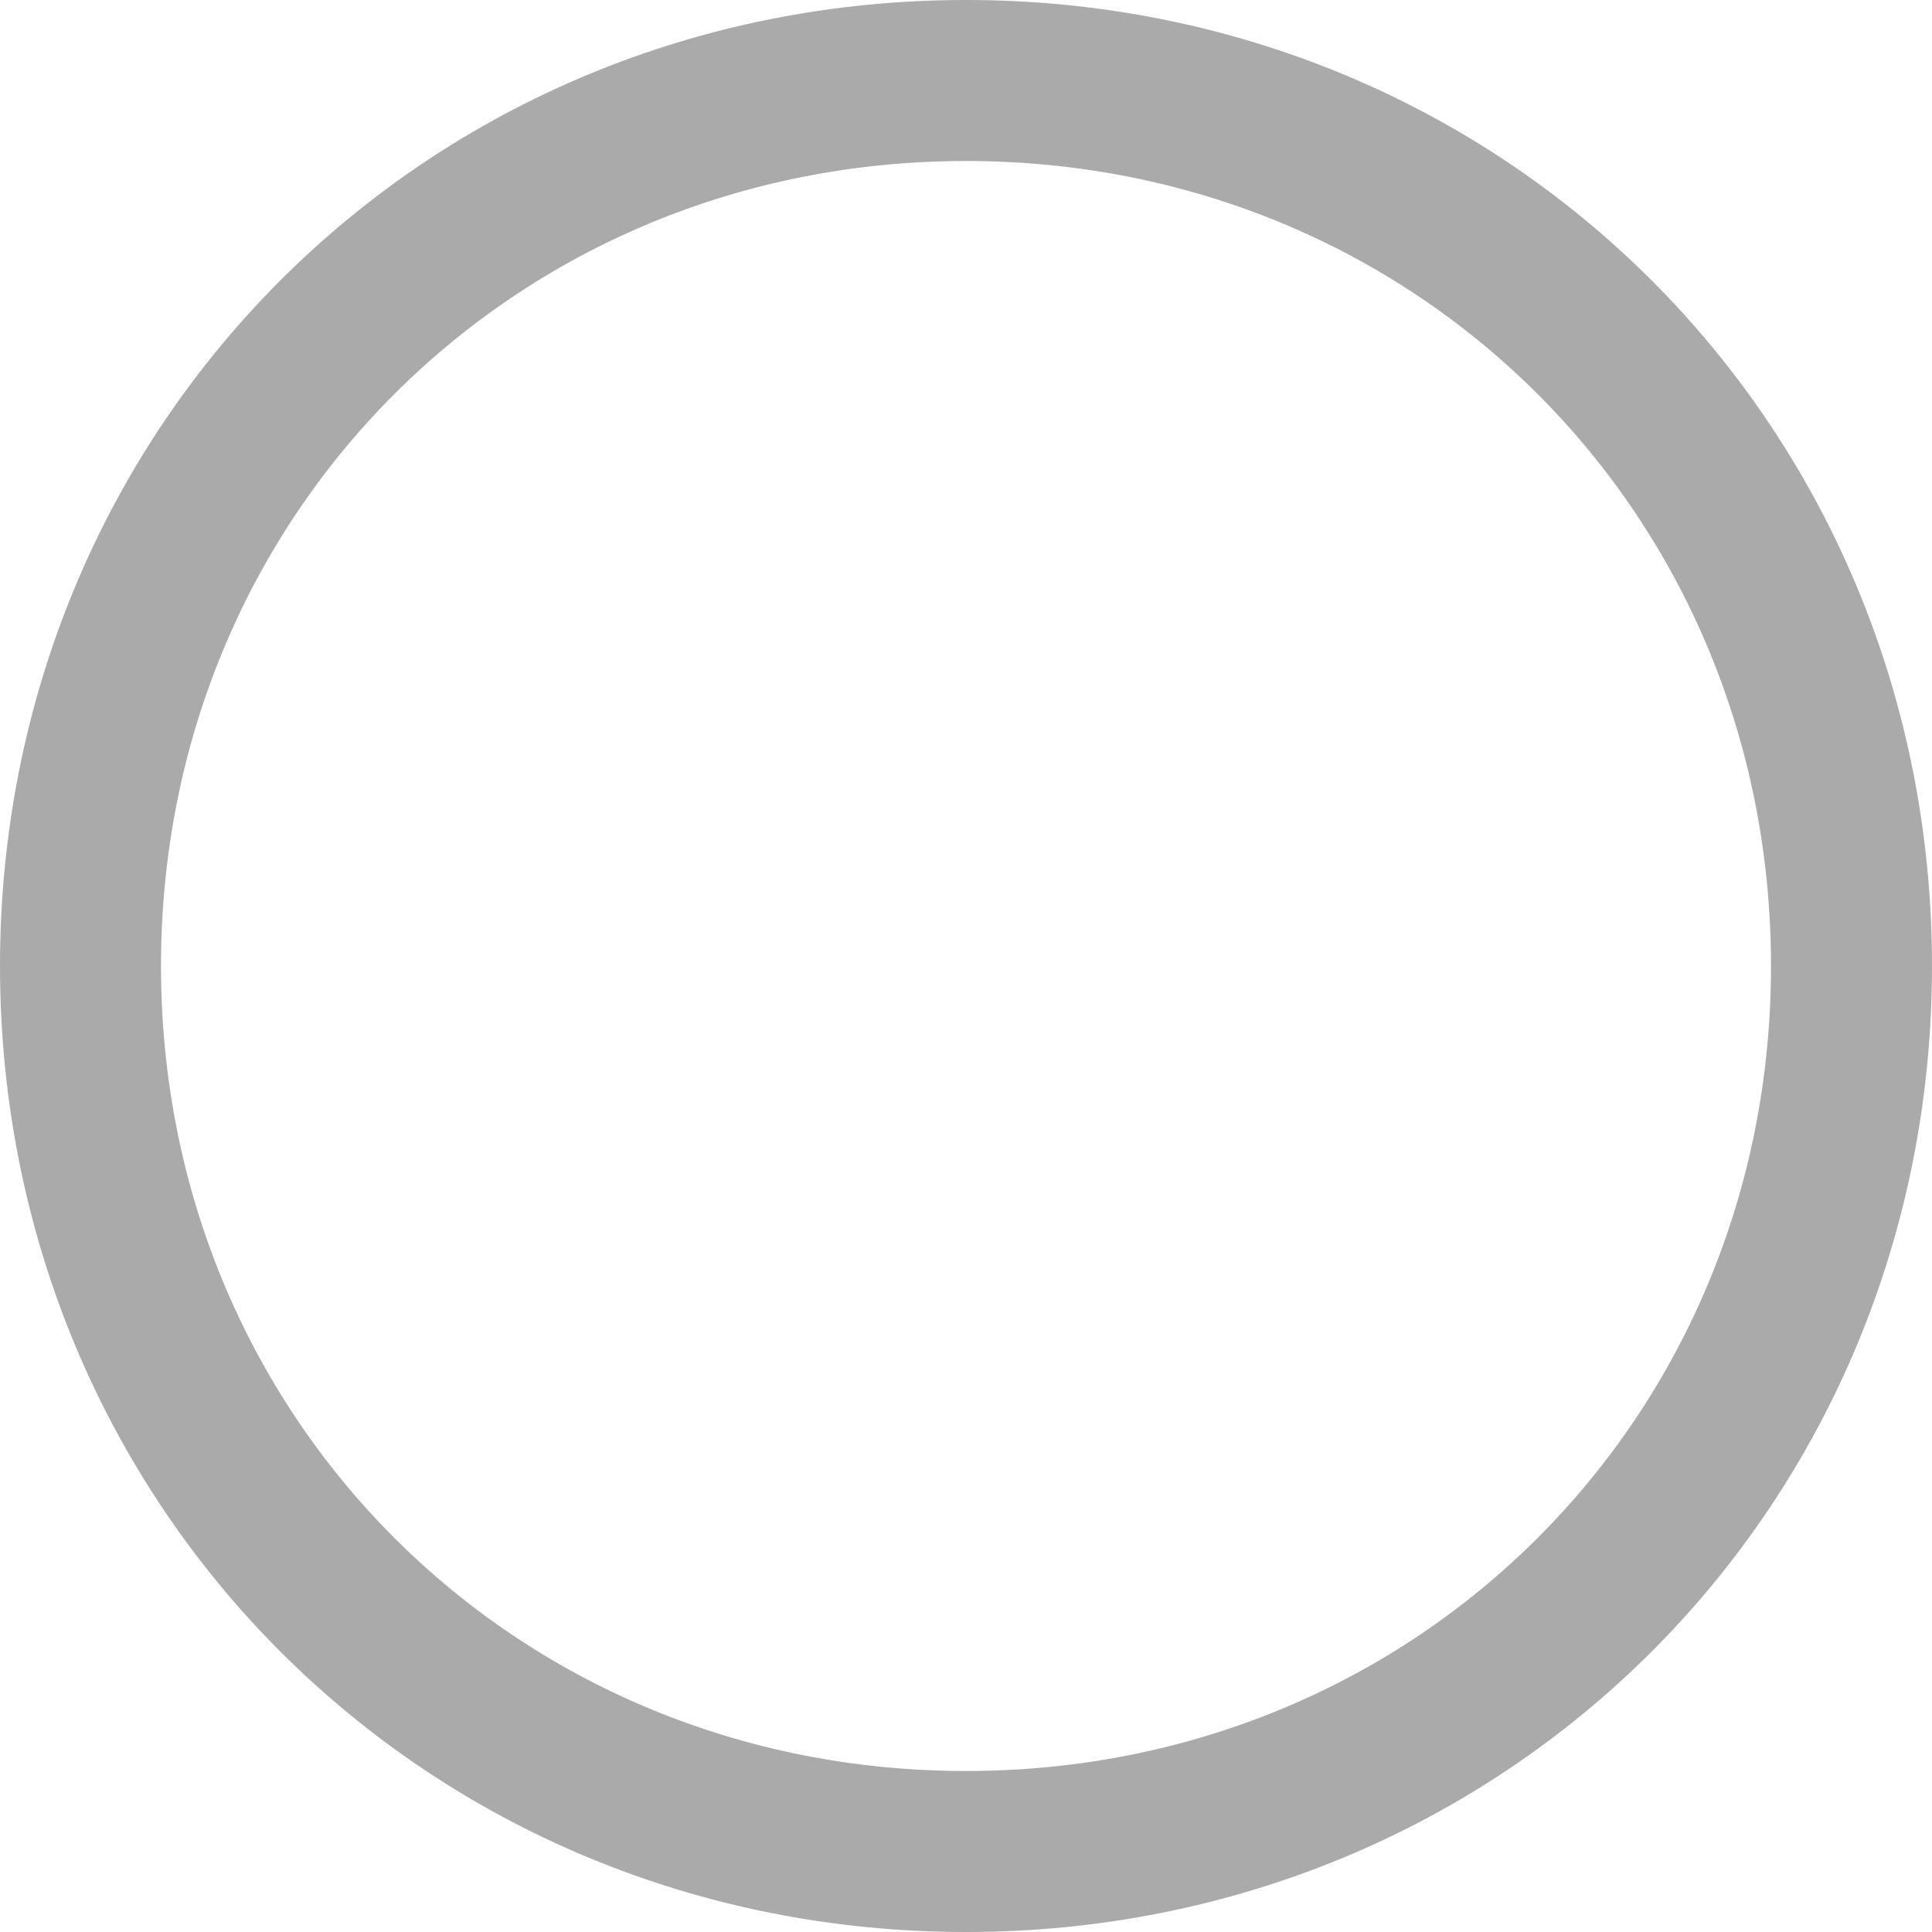
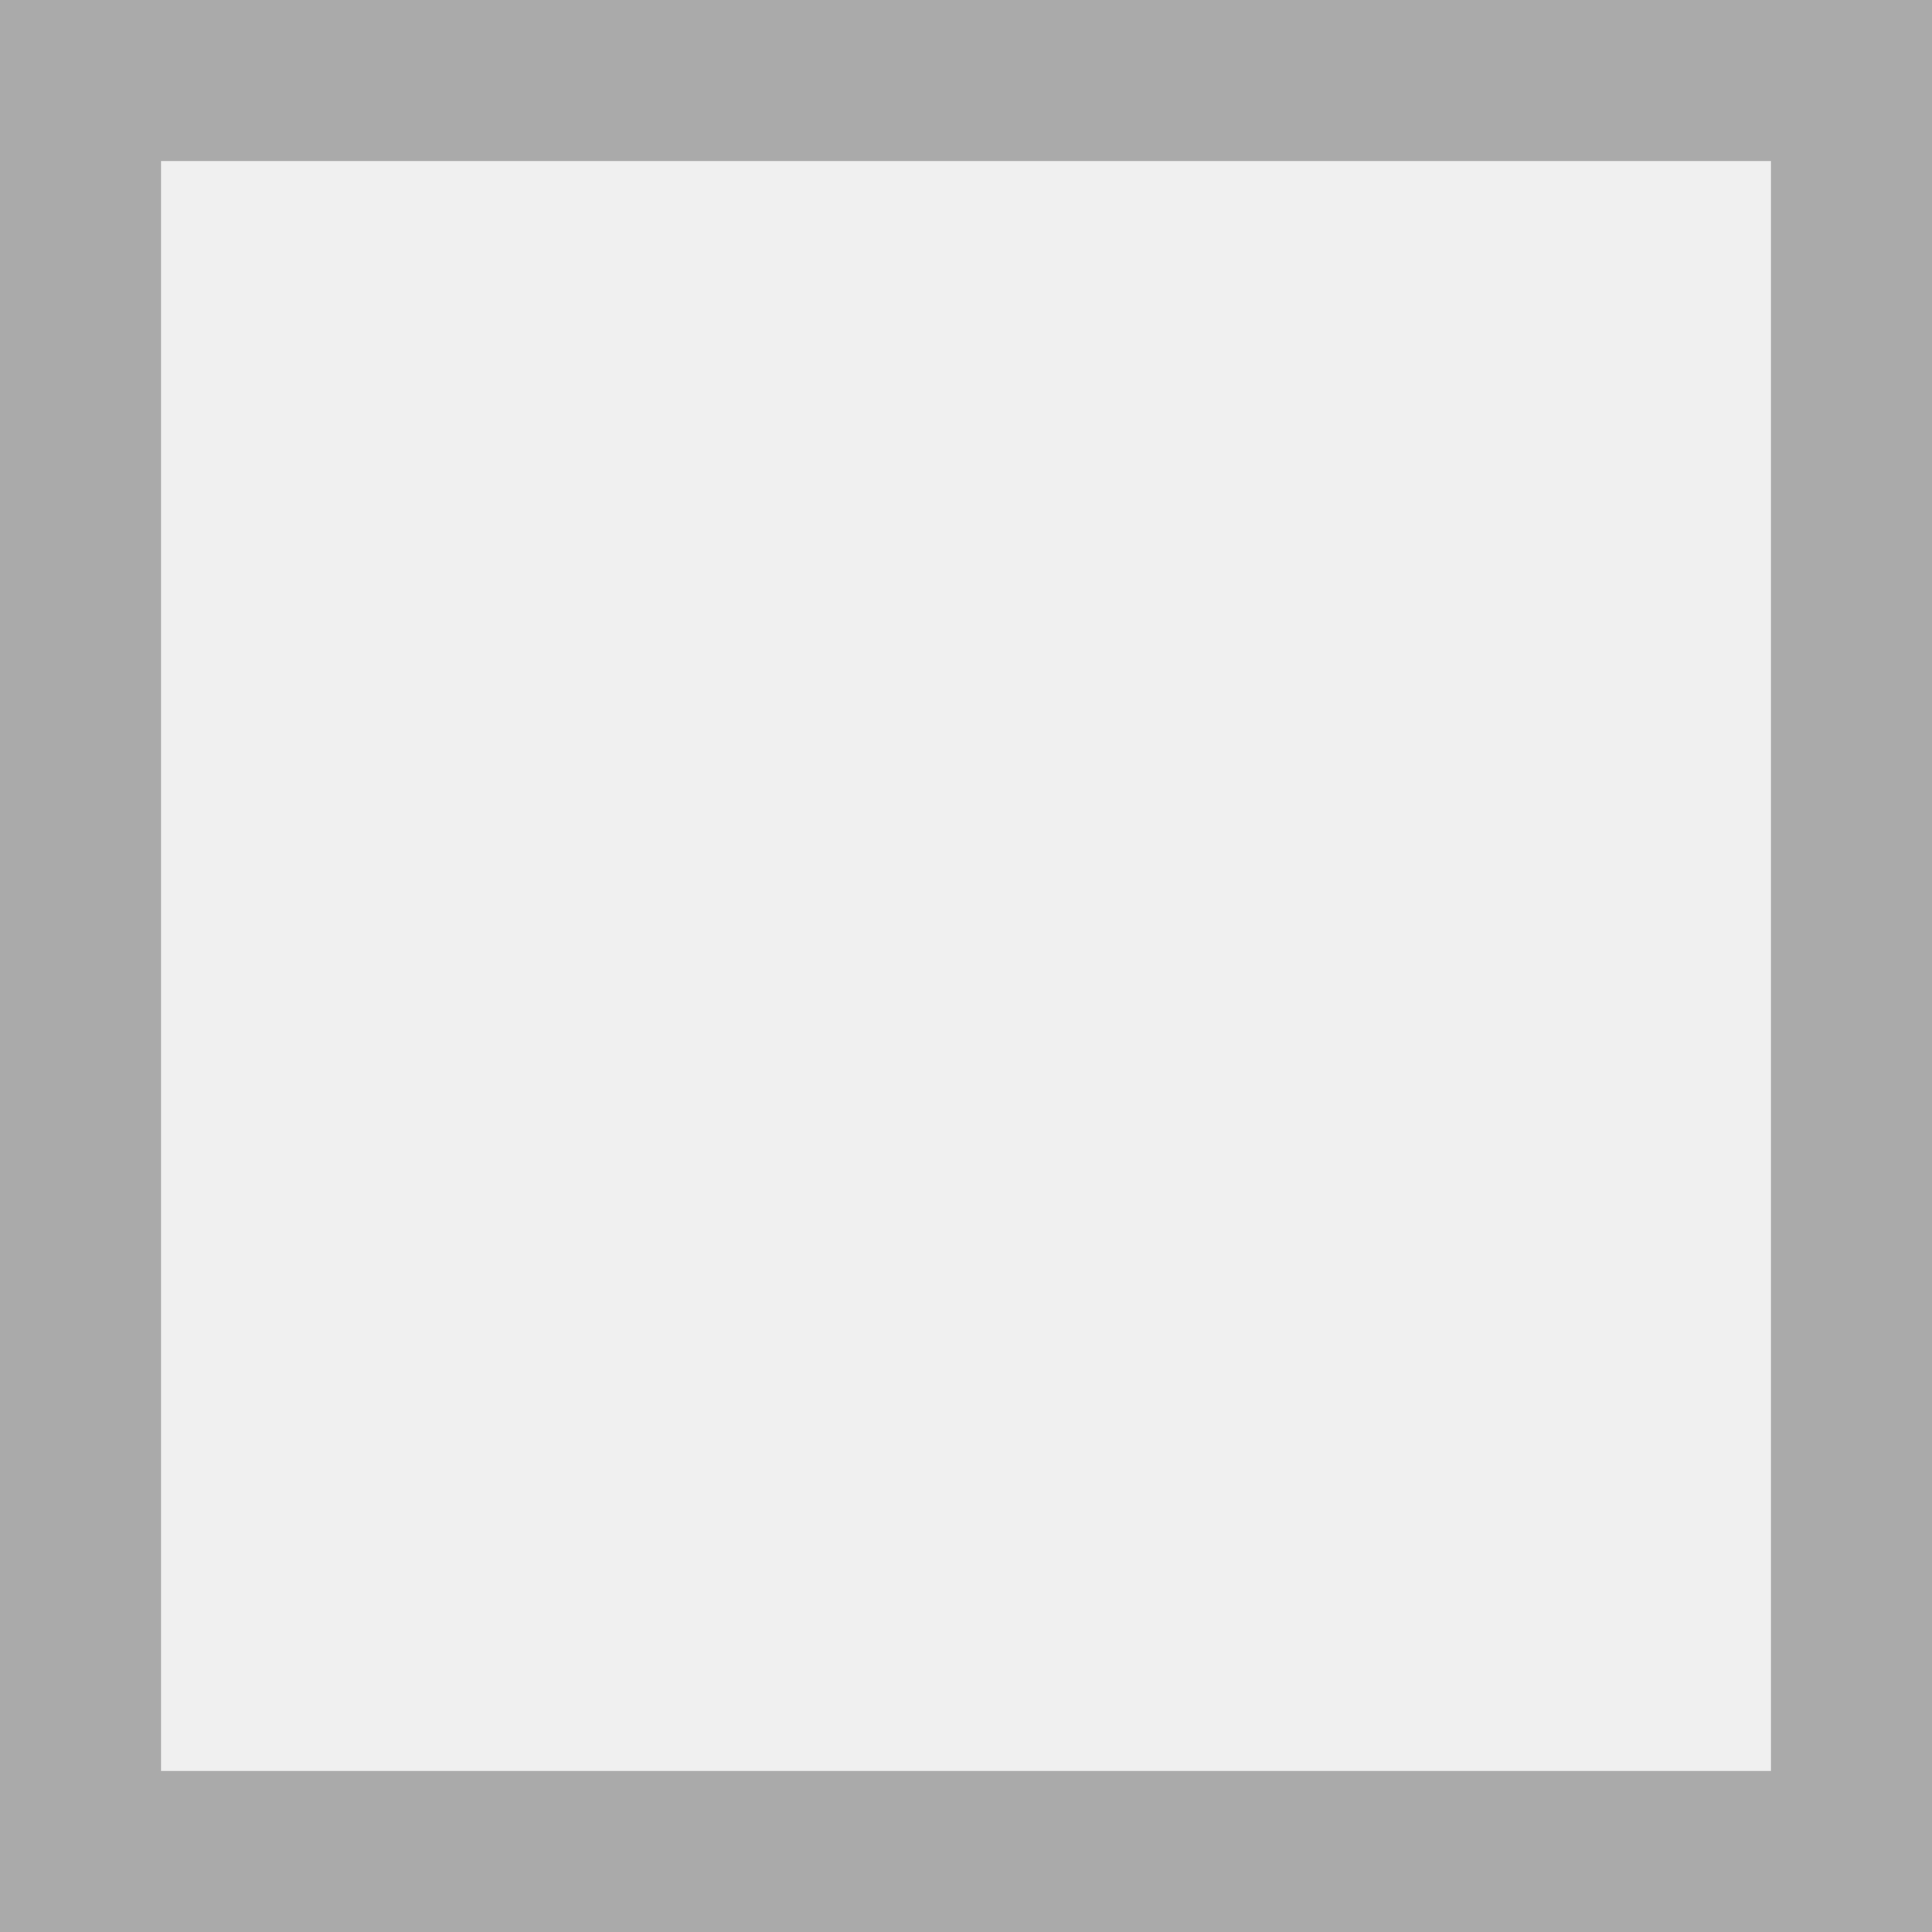
- <svg xmlns="http://www.w3.org/2000/svg" version="1.1" width="12px" height="12px" viewBox="875 15  12 12">
-   <path d="M 881 15  C 884.36 15  887 17.64  887 21  C 887 24.36  884.36 27  881 27  C 877.64 27  875 24.36  875 21  C 875 17.64  877.64 15  881 15  Z " fill-rule="nonzero" fill="#000000" stroke="none" fill-opacity="0" />
-   <path d="M 881 15.5  C 884.08 15.5  886.5 17.92  886.5 21  C 886.5 24.08  884.08 26.5  881 26.5  C 877.92 26.5  875.5 24.08  875.5 21  C 875.5 17.92  877.92 15.5  881 15.5  Z " stroke-width="1" stroke="#aaaaaa" fill="none" />
+ <svg xmlns="http://www.w3.org/2000/svg" version="1.1" width="12px" height="12px" viewBox="27 75  12 12">
+   <path d="M 27.5 75.5  L 38.5 75.5  L 38.5 86.5  L 27.5 86.5  L 27.5 75.5  Z " fill-rule="nonzero" fill="#f0f0f0" stroke="none" />
+   <path d="M 27.5 75.5  L 38.5 75.5  L 38.5 86.5  L 27.5 86.5  L 27.5 75.5  Z " stroke-width="1" stroke="#aaaaaa" fill="none" />
</svg>
